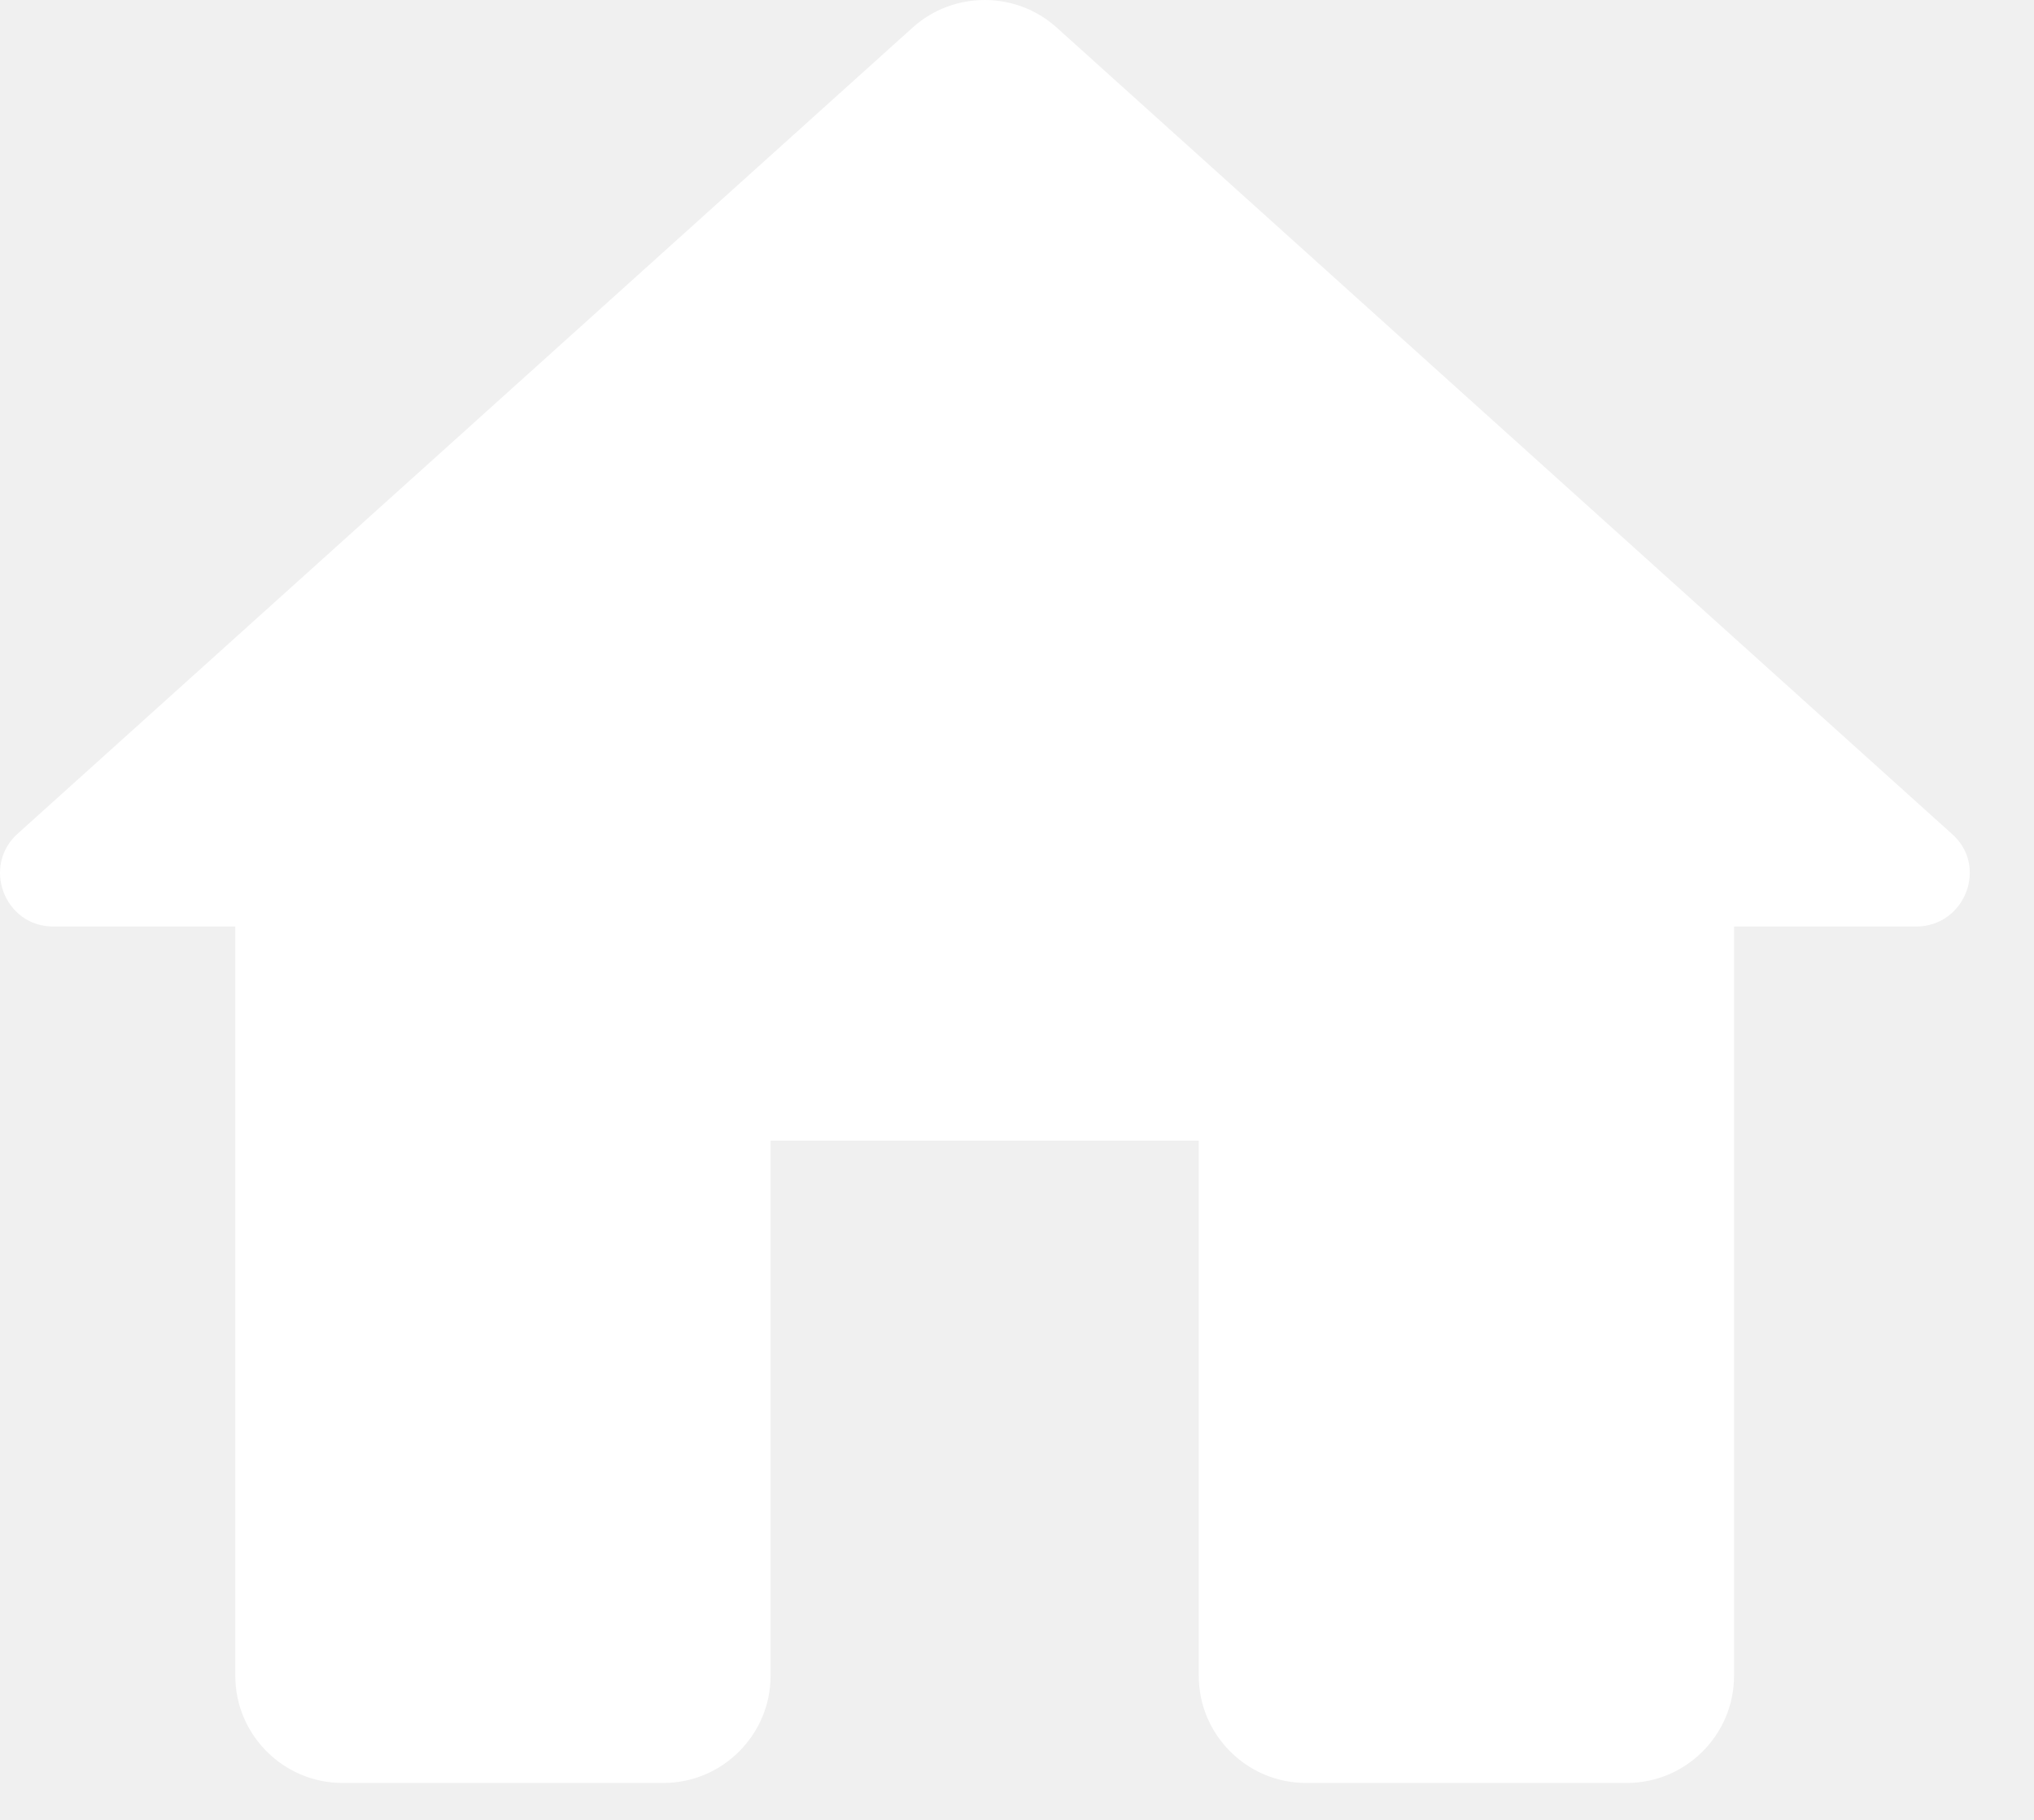
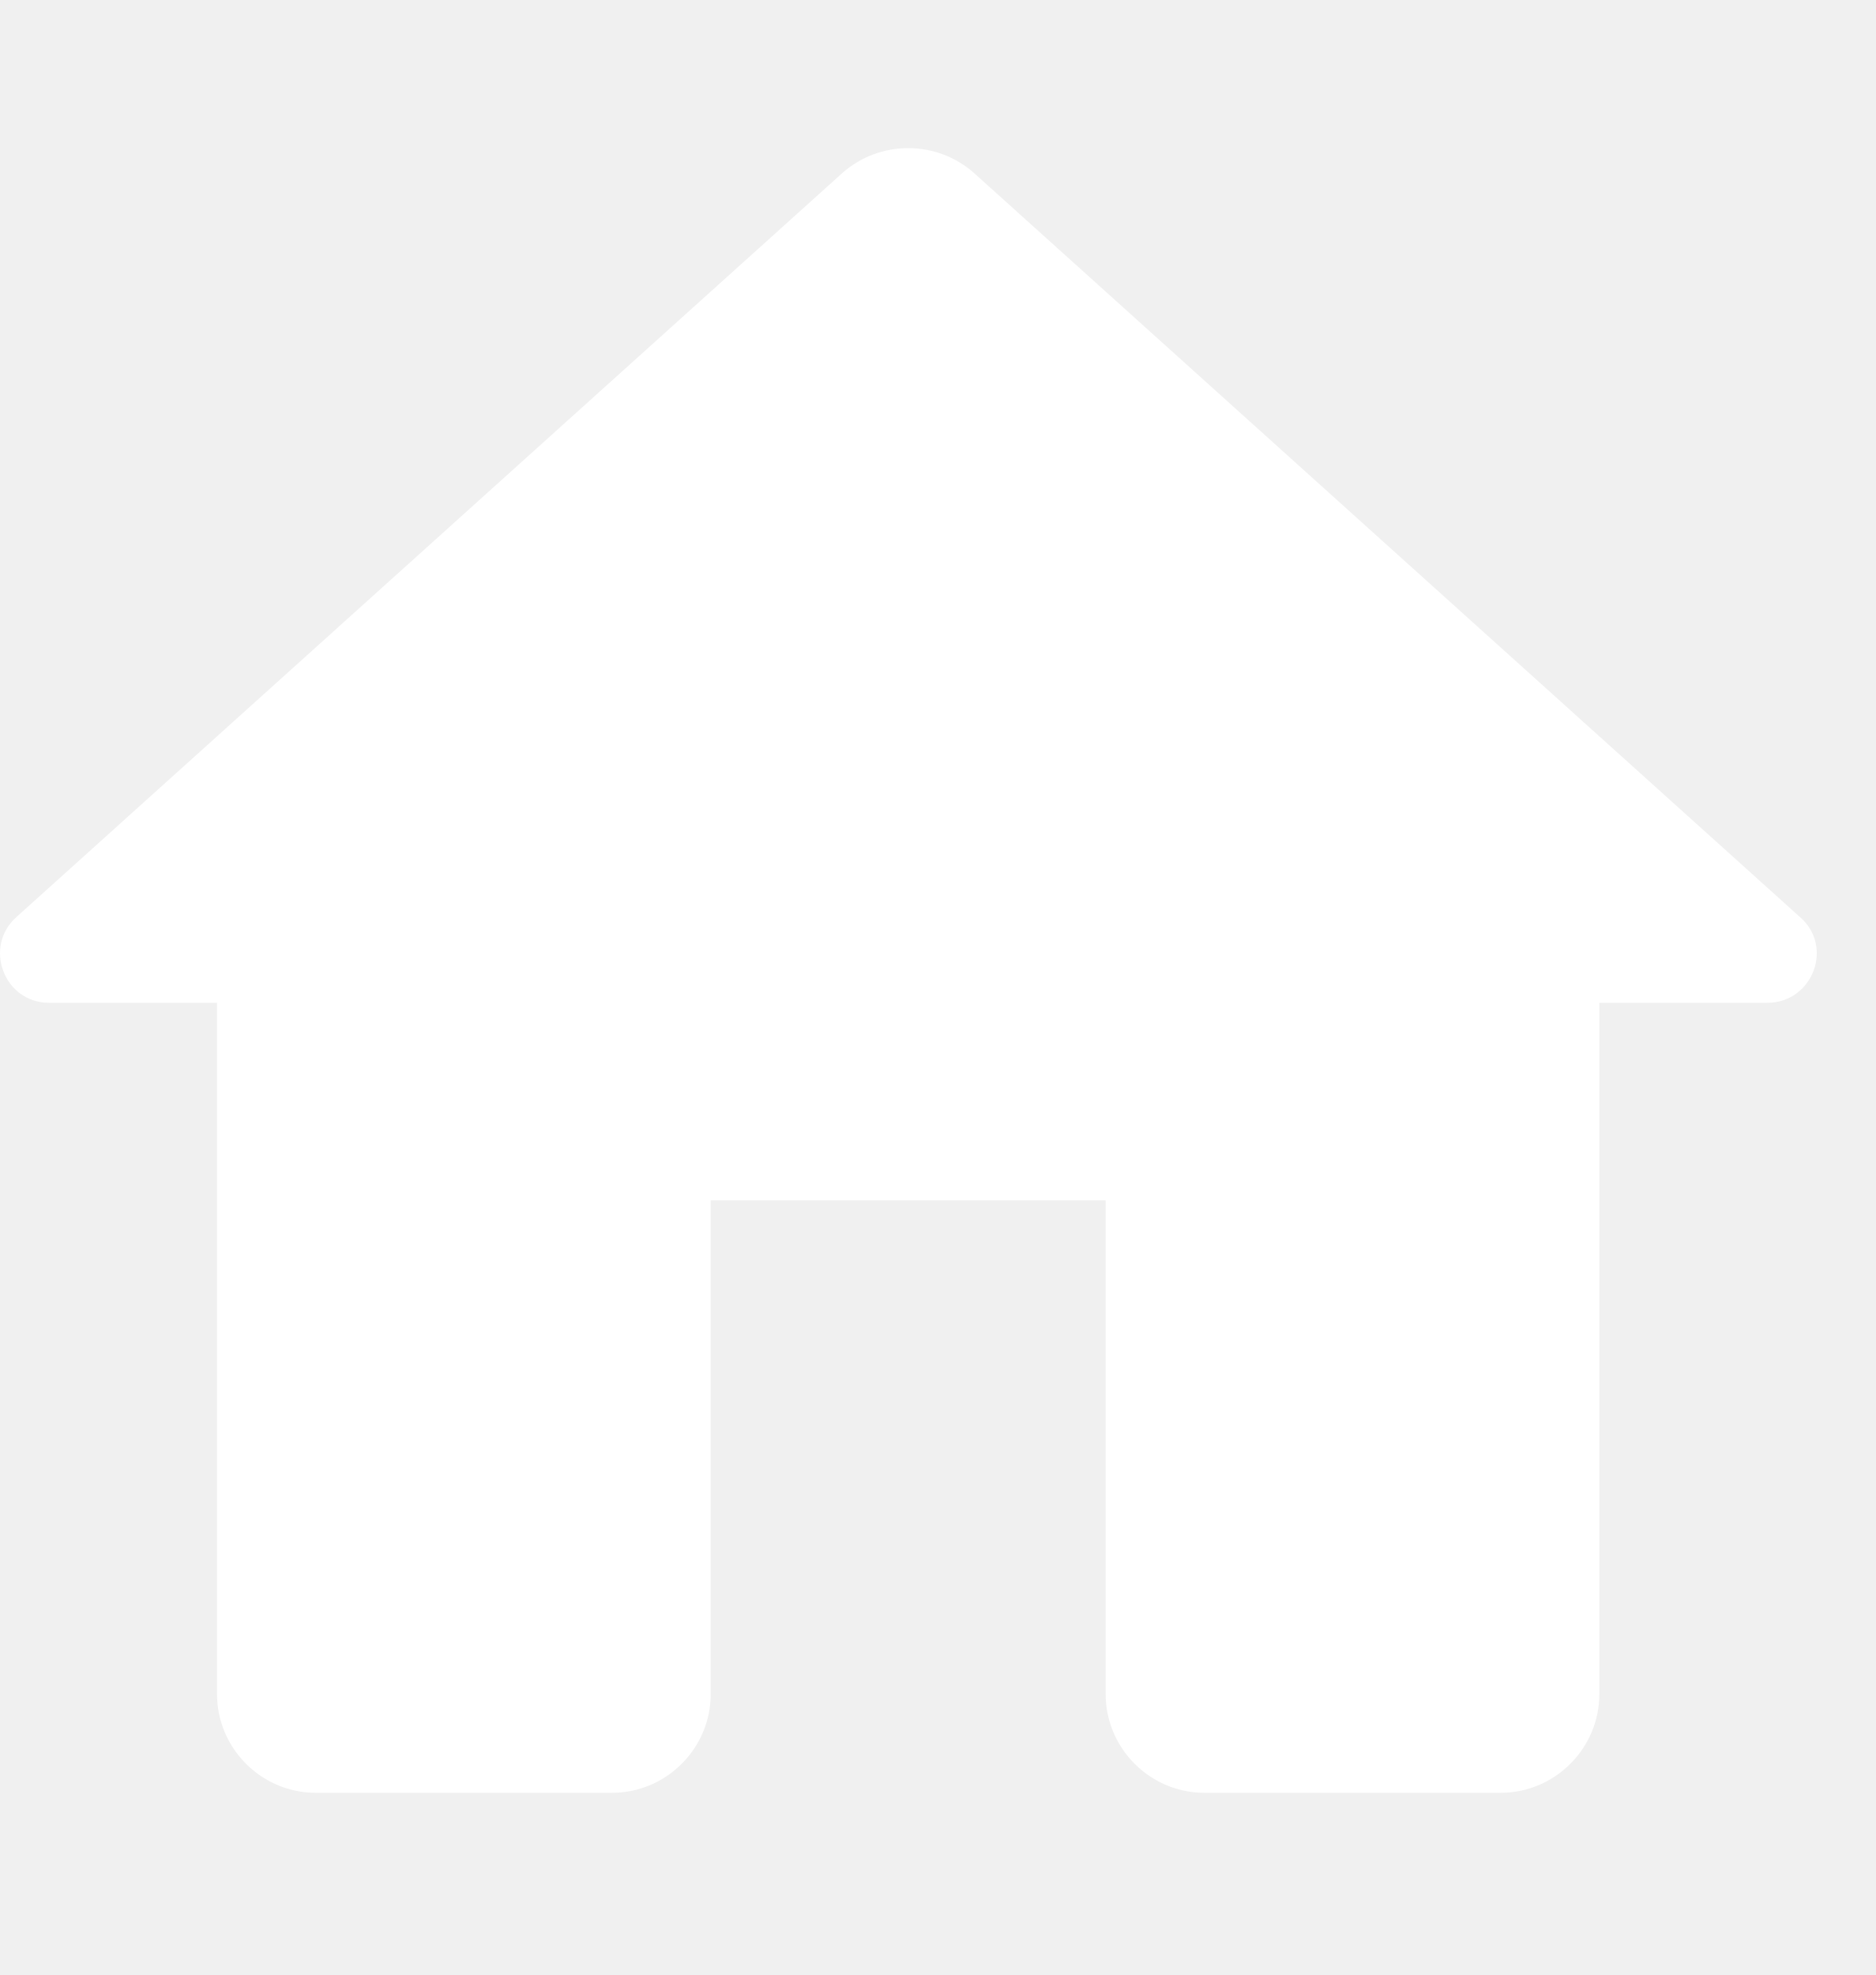
- <svg xmlns="http://www.w3.org/2000/svg" width="19" height="17" viewBox="0 0 19 17" fill="none">
+ <svg xmlns="http://www.w3.org/2000/svg" width="19" height="20" viewBox="0 0 19 17" fill="none">
  <path d="M7.198 15.655V10.655H11.198V15.655C11.198 16.205 11.648 16.655 12.198 16.655H15.198C15.748 16.655 16.198 16.205 16.198 15.655V8.655H17.898C18.358 8.655 18.578 8.085 18.228 7.785L9.868 0.255C9.488 -0.085 8.908 -0.085 8.528 0.255L0.168 7.785C-0.172 8.085 0.038 8.655 0.498 8.655H2.198V15.655C2.198 16.205 2.648 16.655 3.198 16.655H6.198C6.748 16.655 7.198 16.205 7.198 15.655Z" fill="white" />
</svg>
